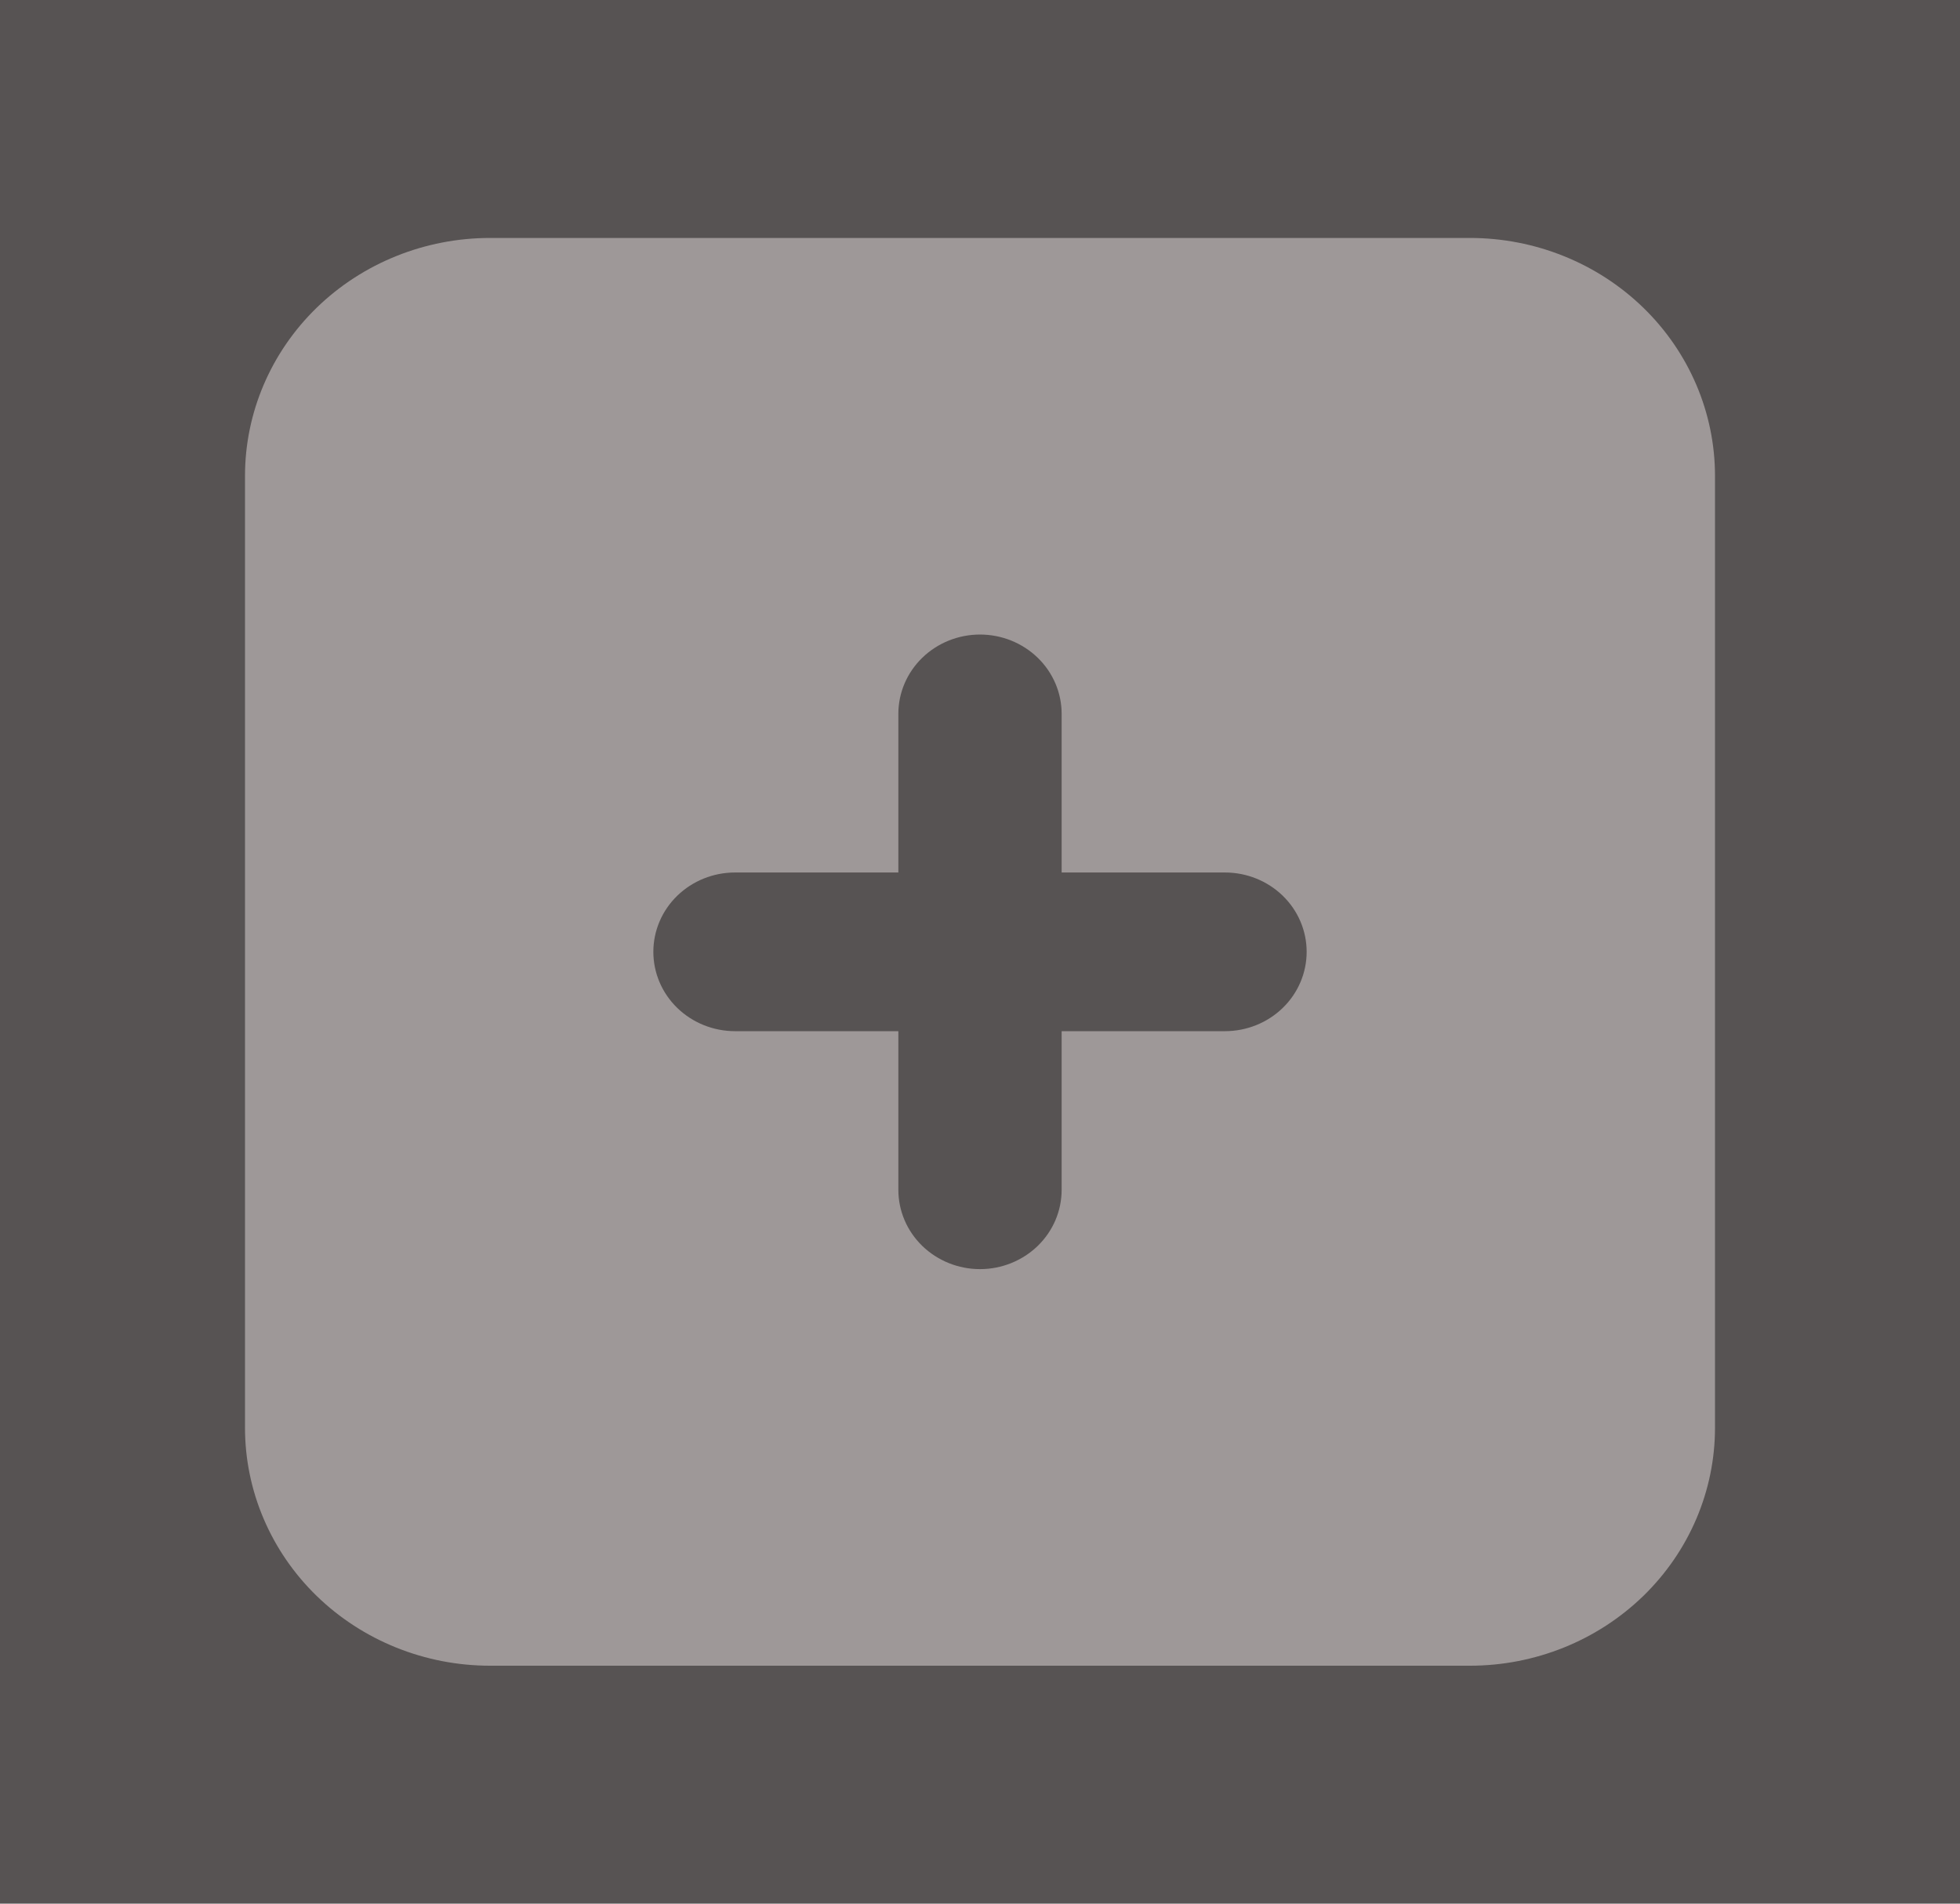
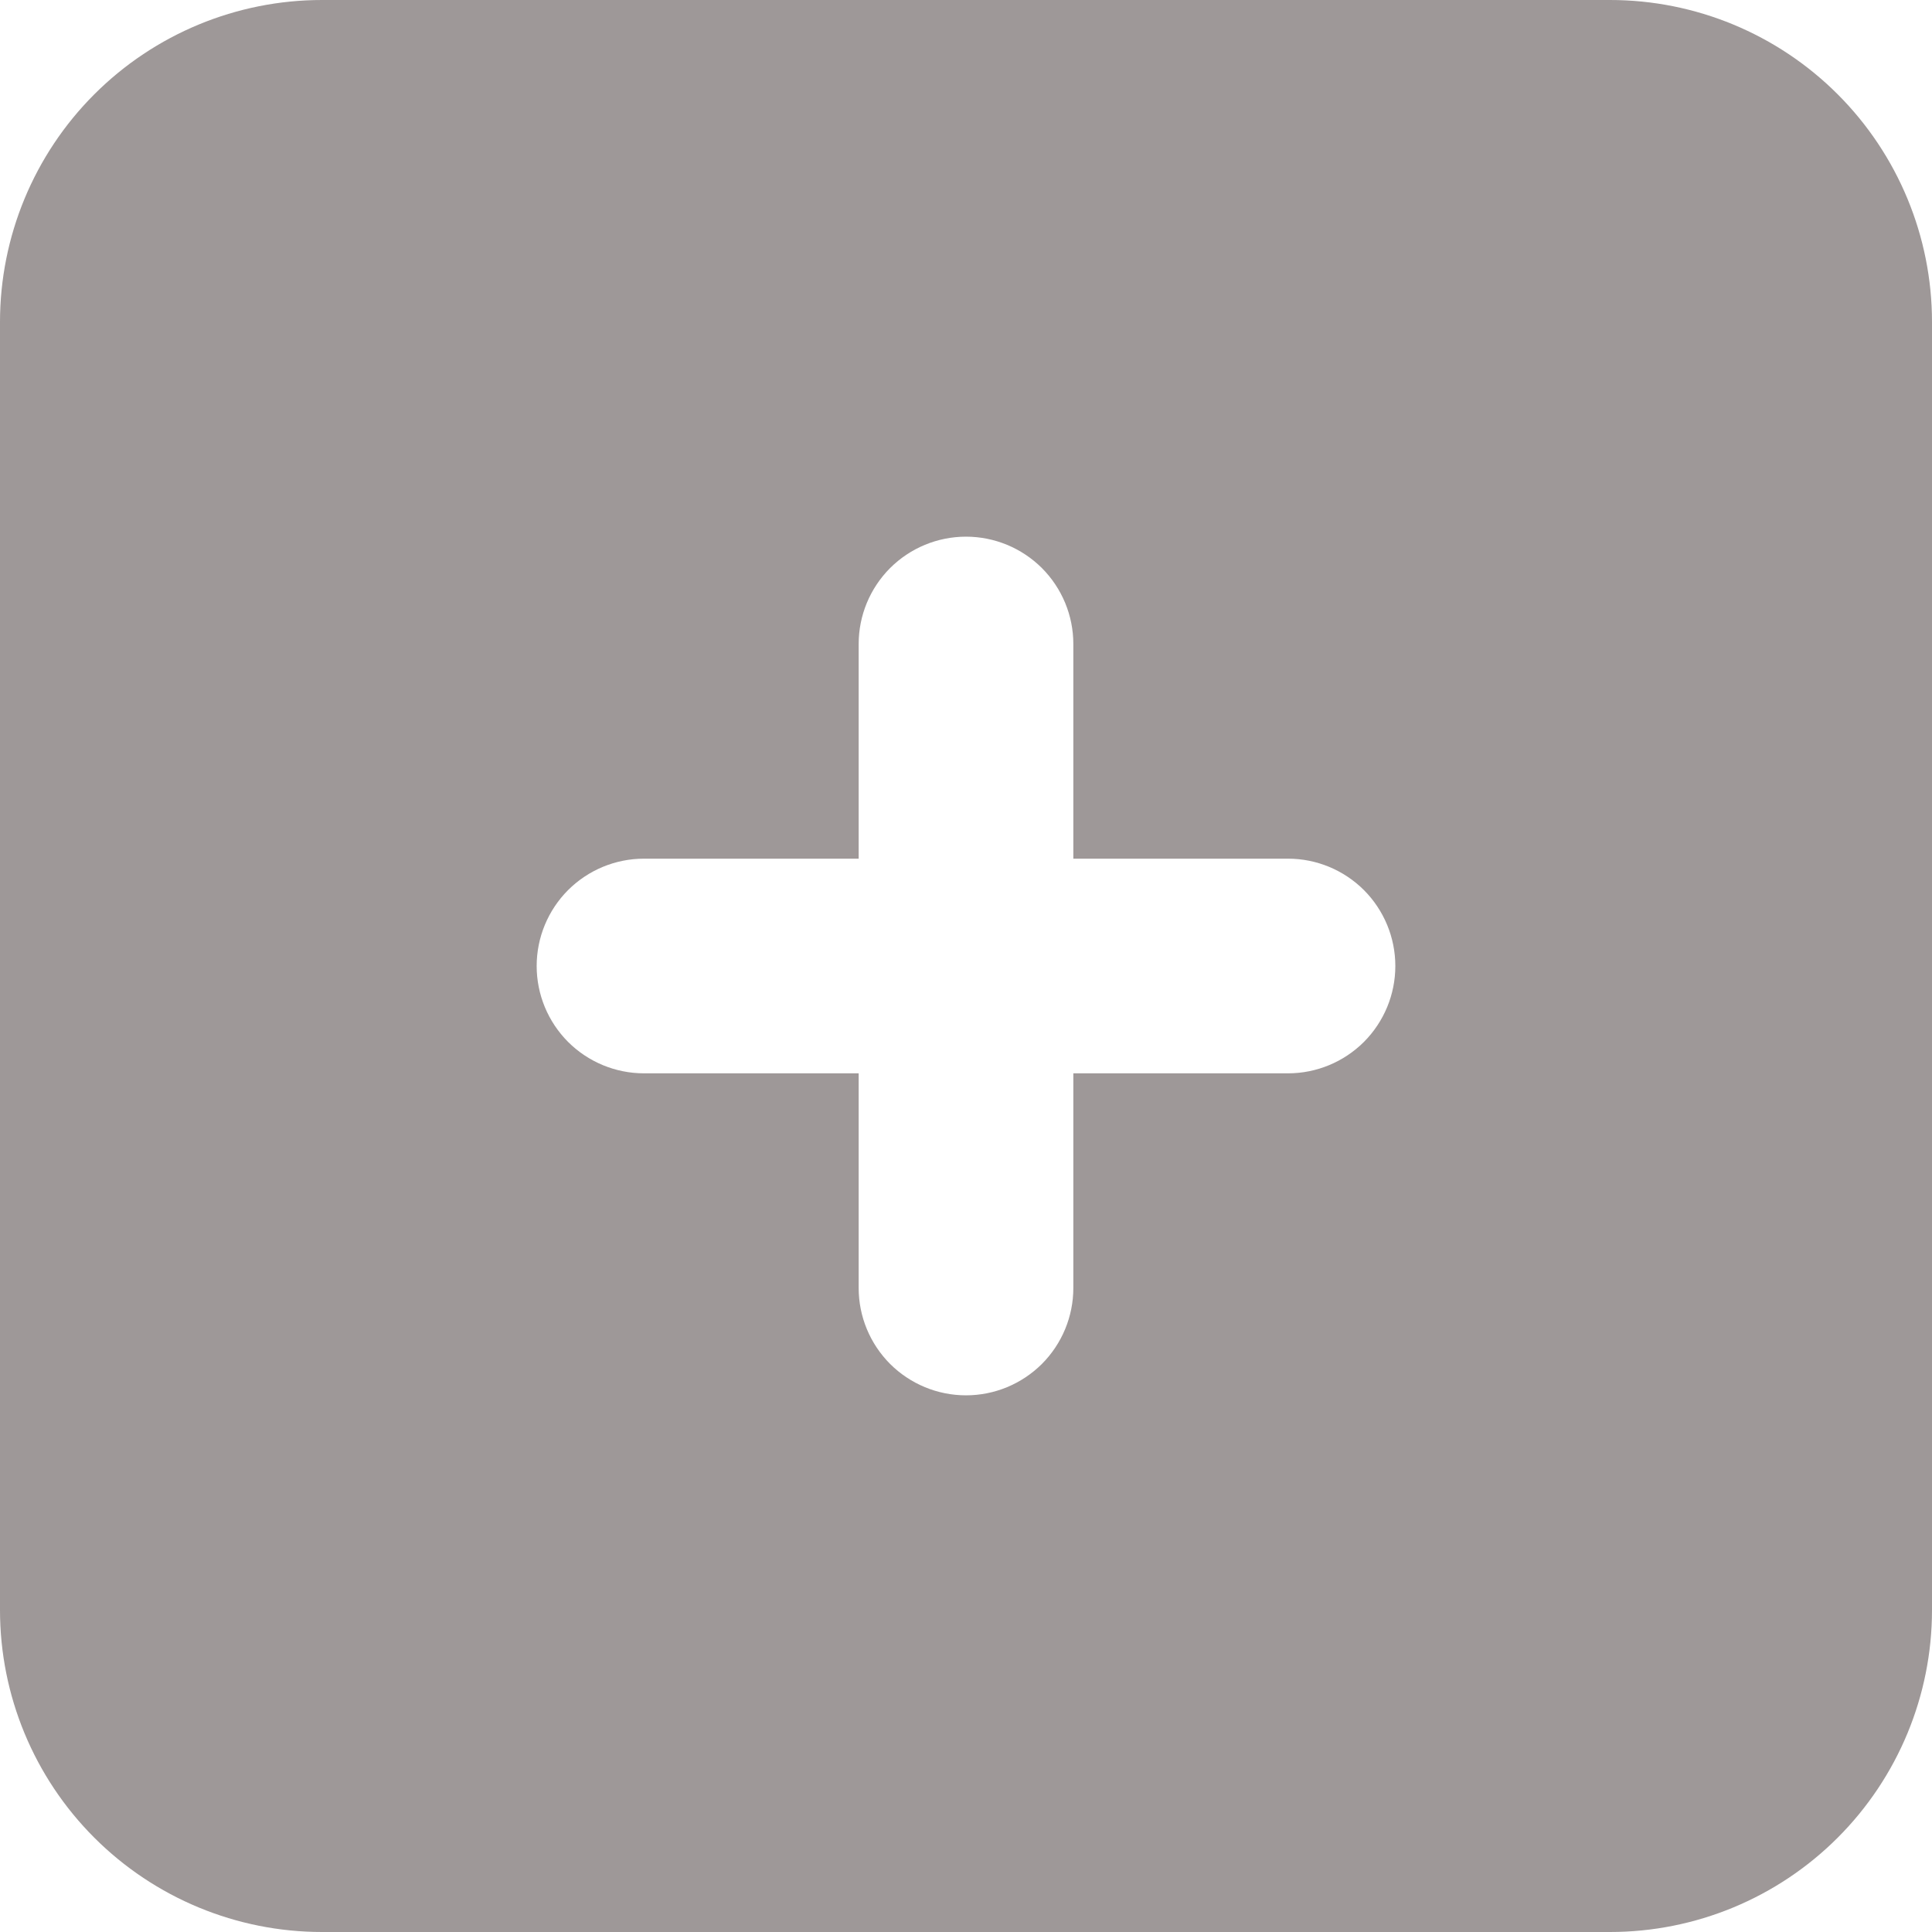
- <svg xmlns="http://www.w3.org/2000/svg" width="35" height="34" viewBox="0 0 35 34" fill="none">
-   <path d="M0 0H35V34H0V0Z" fill="#575353" />
-   <path d="M26.25 4.25H8.75C7.59 4.25 6.477 4.698 5.656 5.495C4.836 6.292 4.375 7.373 4.375 8.5V25.5C4.375 26.627 4.836 27.708 5.656 28.505C6.477 29.302 7.59 29.75 8.75 29.75H26.25C27.41 29.75 28.523 29.302 29.344 28.505C30.164 27.708 30.625 26.627 30.625 25.5V8.5C30.625 7.373 30.164 6.292 29.344 5.495C28.523 4.698 27.41 4.25 26.25 4.25ZM21.875 18.417H18.958V21.25C18.958 21.626 18.805 21.986 18.531 22.252C18.258 22.517 17.887 22.667 17.5 22.667C17.113 22.667 16.742 22.517 16.469 22.252C16.195 21.986 16.042 21.626 16.042 21.25V18.417H13.125C12.738 18.417 12.367 18.267 12.094 18.002C11.82 17.736 11.667 17.376 11.667 17C11.667 16.624 11.82 16.264 12.094 15.998C12.367 15.733 12.738 15.583 13.125 15.583H16.042V12.75C16.042 12.374 16.195 12.014 16.469 11.748C16.742 11.483 17.113 11.333 17.5 11.333C17.887 11.333 18.258 11.483 18.531 11.748C18.805 12.014 18.958 12.374 18.958 12.75V15.583H21.875C22.262 15.583 22.633 15.733 22.906 15.998C23.18 16.264 23.333 16.624 23.333 17C23.333 17.376 23.18 17.736 22.906 18.002C22.633 18.267 22.262 18.417 21.875 18.417Z" fill="#9E9898" />
+ <svg xmlns="http://www.w3.org/2000/svg" width="27" height="27" viewBox="0 0 27 27" fill="none">
+   <path d="M22.5 0H4.5C3.307 0 2.162 0.474 1.318 1.318C0.474 2.162 0 3.307 0 4.5V22.5C0 23.694 0.474 24.838 1.318 25.682C2.162 26.526 3.307 27 4.5 27H22.5C23.694 27 24.838 26.526 25.682 25.682C26.526 24.838 27 23.694 27 22.5V4.5C27 3.307 26.526 2.162 25.682 1.318C24.838 0.474 23.694 0 22.5 0ZM18 15H15V18C15 18.398 14.842 18.779 14.561 19.061C14.279 19.342 13.898 19.5 13.5 19.5C13.102 19.5 12.721 19.342 12.439 19.061C12.158 18.779 12 18.398 12 18V15H9C8.602 15 8.221 14.842 7.939 14.561C7.658 14.279 7.5 13.898 7.5 13.5C7.5 13.102 7.658 12.721 7.939 12.439C8.221 12.158 8.602 12 9 12H12V9C12 8.602 12.158 8.221 12.439 7.939C12.721 7.658 13.102 7.5 13.5 7.5C13.898 7.5 14.279 7.658 14.561 7.939C14.842 8.221 15 8.602 15 9V12H18C18.398 12 18.779 12.158 19.061 12.439C19.342 12.721 19.5 13.102 19.5 13.5C19.5 13.898 19.342 14.279 19.061 14.561C18.779 14.842 18.398 15 18 15Z" fill="#9E9898" />
</svg>
